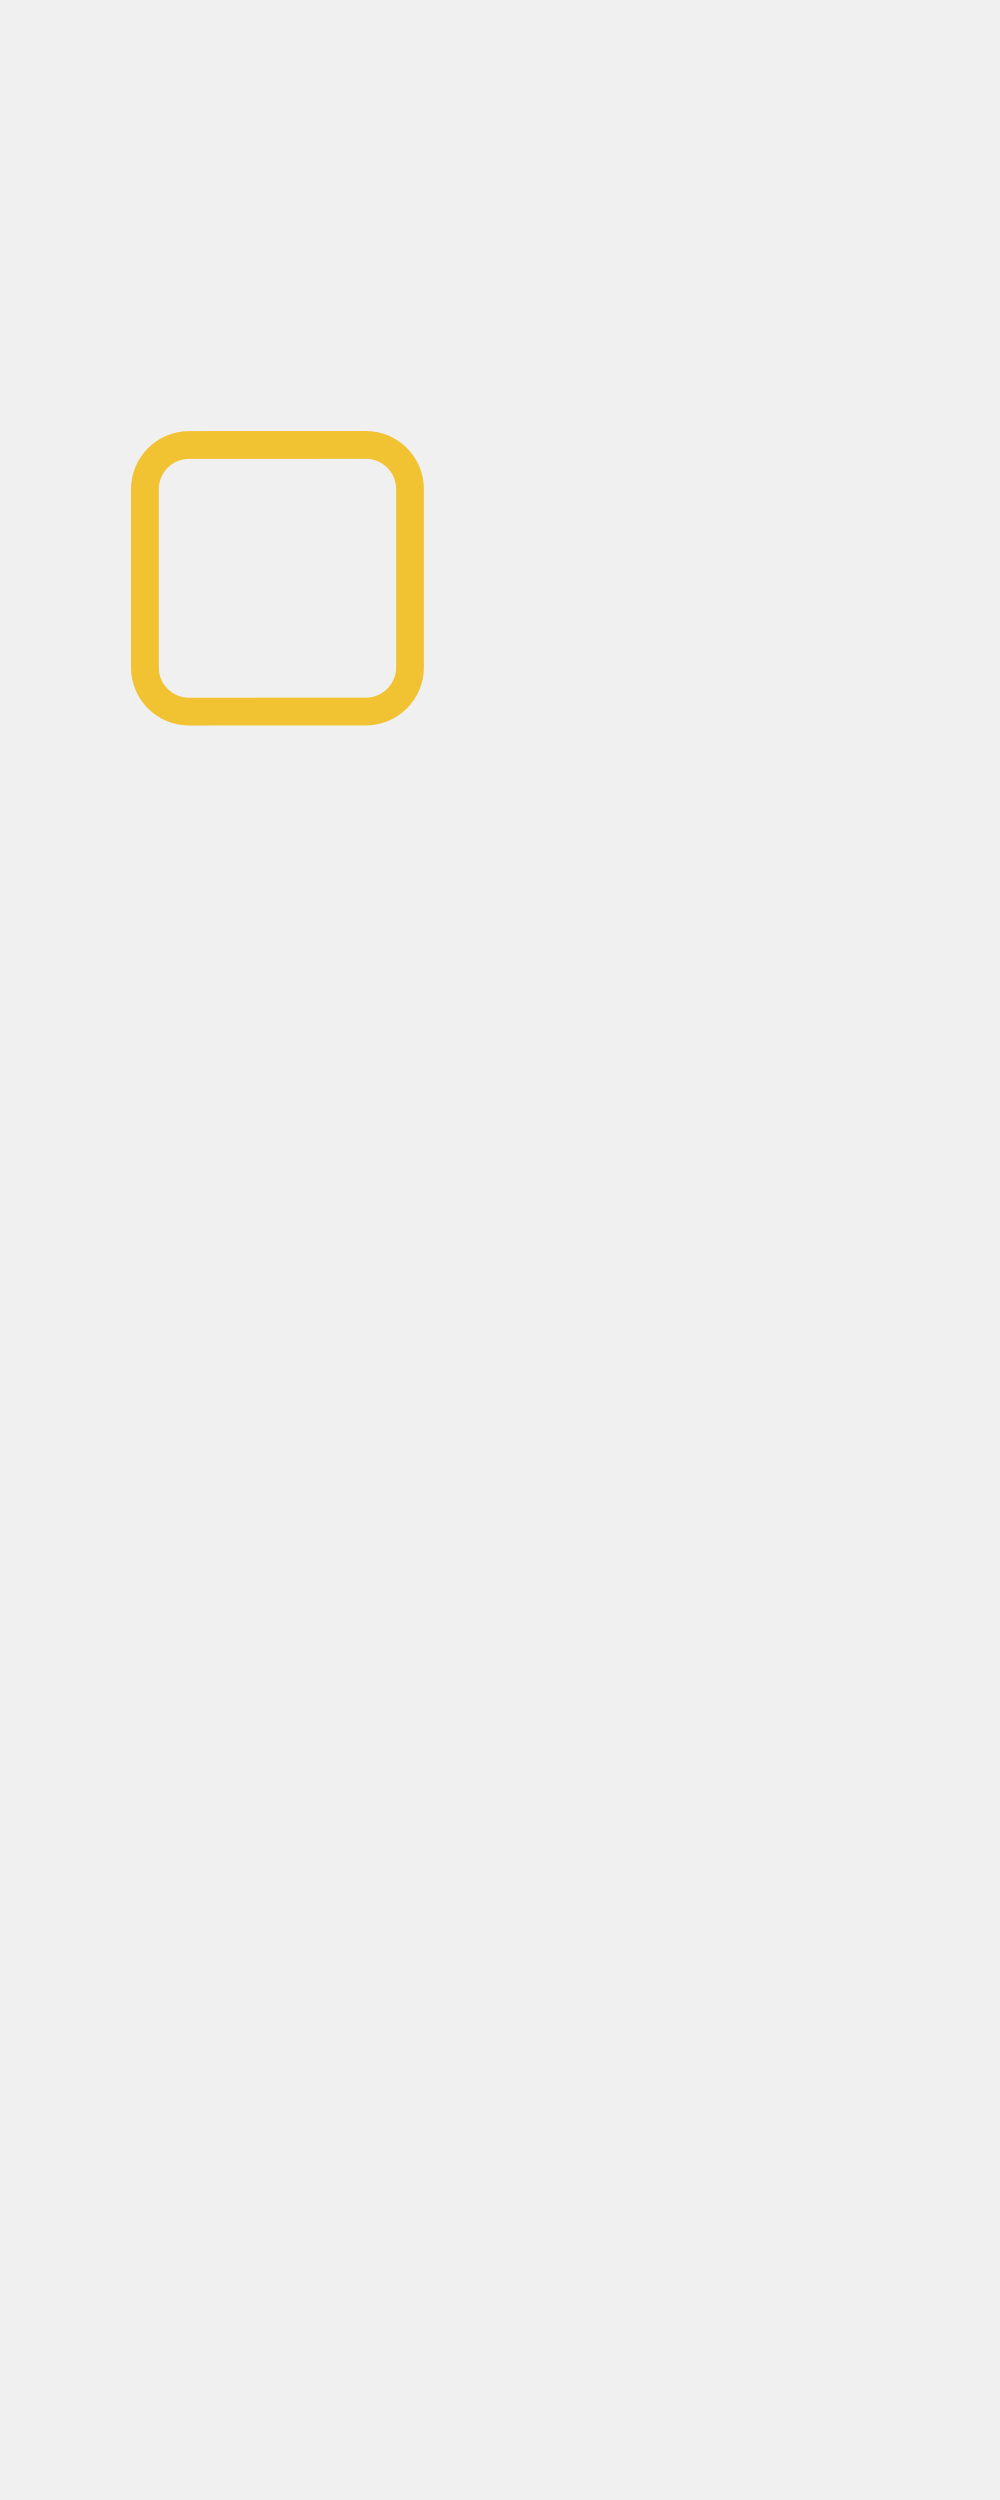
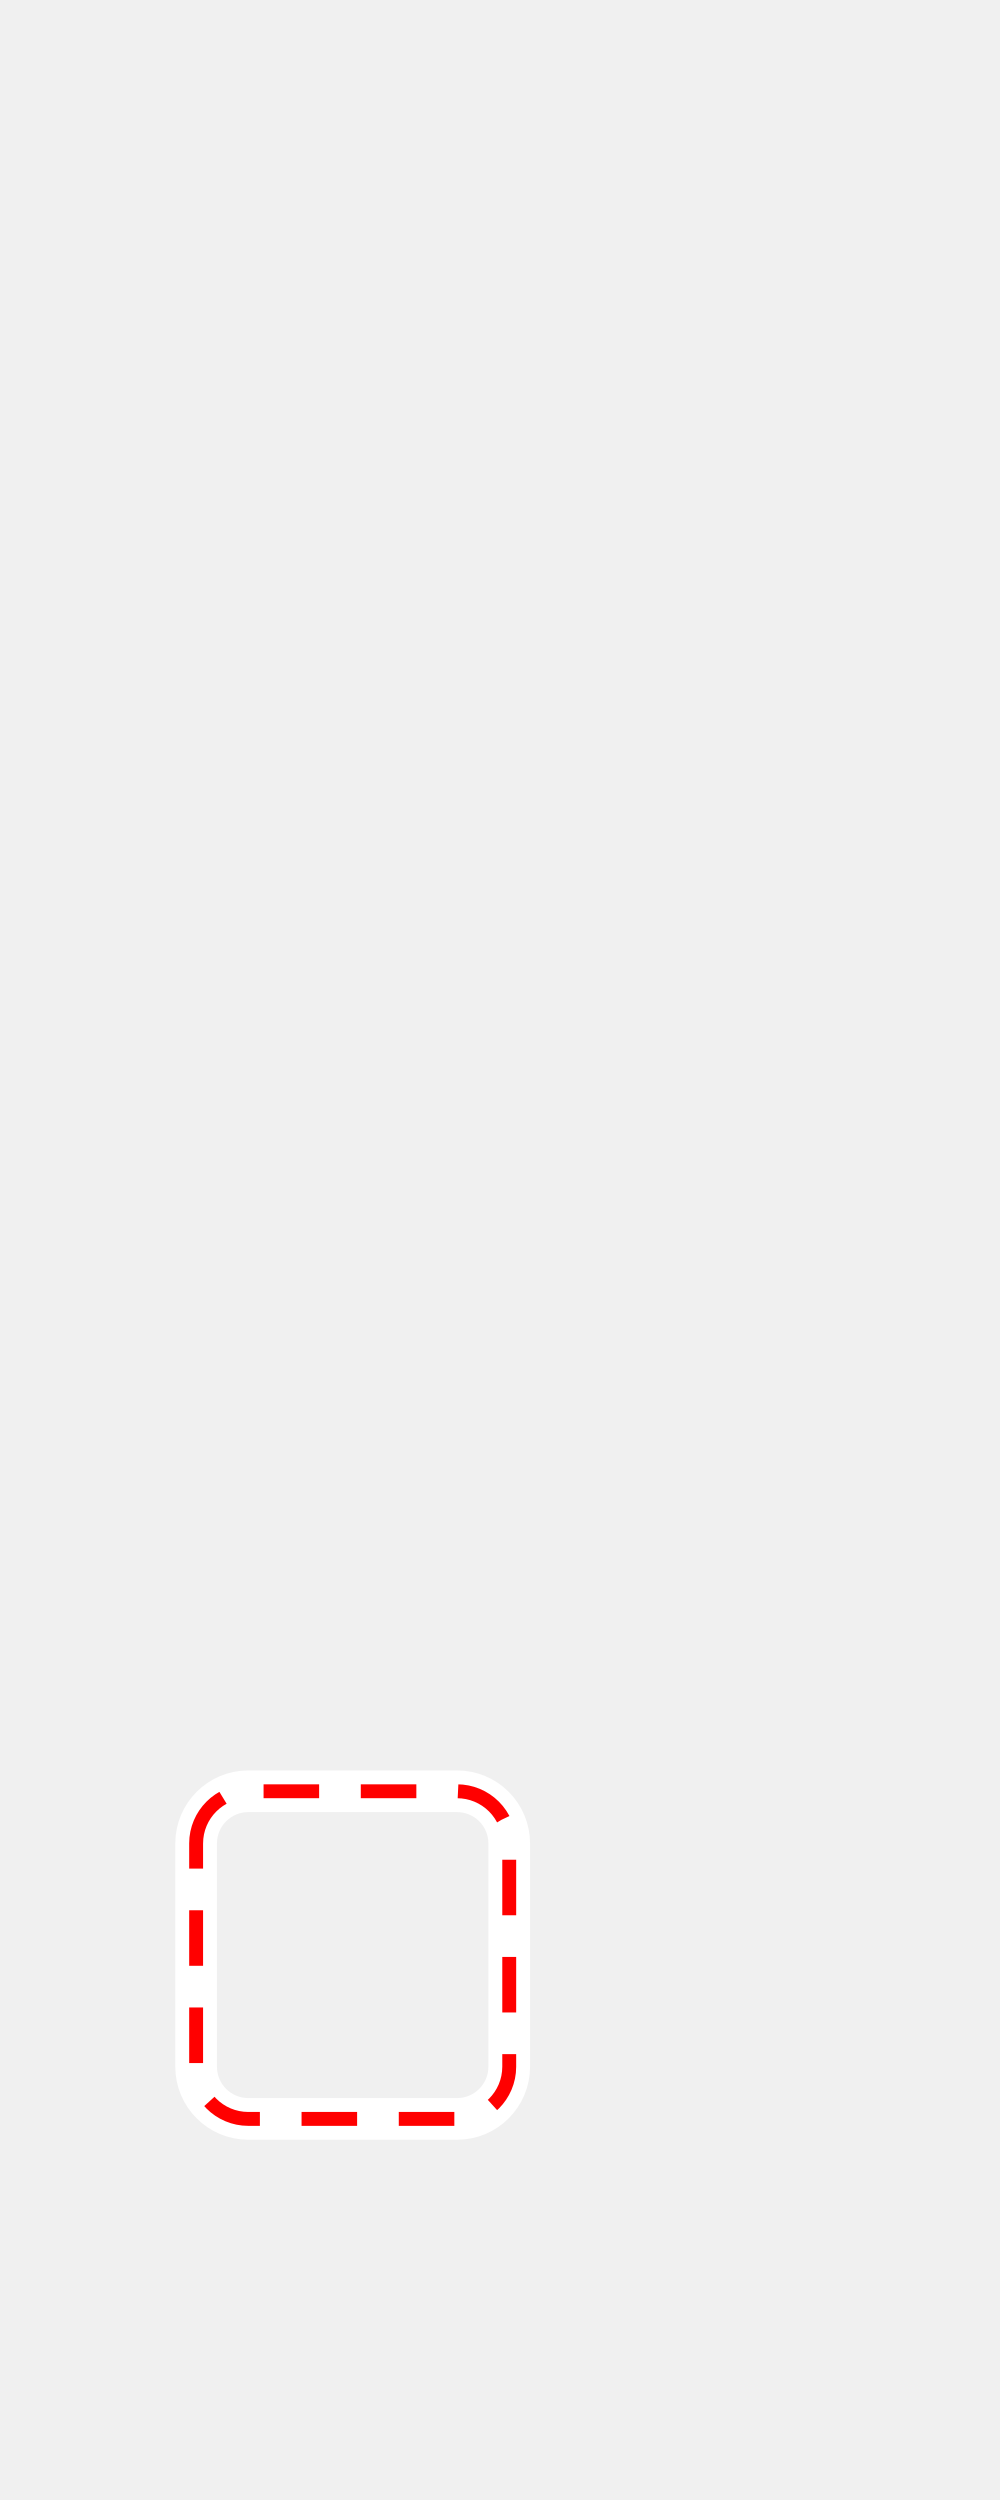
- <svg xmlns="http://www.w3.org/2000/svg" xmlns:xlink="http://www.w3.org/1999/xlink" viewBox="0 0 288 720" fill="none" stroke="none" stroke-linecap="square" stroke-miterlimit="10">
-   <clipPath id="A">
-     <path d="M0 0h288v720H0V0z" />
+ <svg xmlns="http://www.w3.org/2000/svg" version="1.1" viewBox="0.0 0.0 288.0 720.0" fill="none" stroke="none" stroke-linecap="square" stroke-miterlimit="10">
+   <clipPath id="p.0">
+     <path d="m0 0l288.0 0l0 720.0l-288.0 0l0 -720.0z" clip-rule="nonzero" />
  </clipPath>
-   <g clip-path="url(#A)">
-     <g fill="#000" fill-rule="evenodd">
-       <path fill-opacity="0" d="M0 0h288v720H0z" />
-       <use xlink:href="#C" fill-opacity="0" />
-     </g>
-     <use xlink:href="#C" stroke="#f1c232" stroke-width="8" stroke-linejoin="round" />
+   <g clip-path="url(#p.0)">
+     <path fill="#000000" fill-opacity="0.0" d="m0 0l288.0 0l0 720.0l-288.0 0z" fill-rule="evenodd" />
+     <path fill="#000000" fill-opacity="0.0" d="m56.484 530.913l0 0c0 -8.3 6.729 -15.029 15.029 -15.029l60.115 0l0 0c3.986 0 7.809 1.583 10.627 4.402c2.819 2.818 4.402 6.641 4.402 10.627l0 64.304c0 8.3 -6.729 15.029 -15.029 15.029l-60.115 0l0 0c-8.3 0 -15.029 -6.729 -15.029 -15.029z" fill-rule="evenodd" />
+     <path stroke="#ffffff" stroke-width="12.0" stroke-linejoin="round" stroke-linecap="butt" d="m56.484 530.913l0 0c0 -8.3 6.729 -15.029 15.029 -15.029l60.115 0l0 0c3.986 0 7.809 1.583 10.627 4.402c2.819 2.818 4.402 6.641 4.402 10.627l0 64.304c0 8.3 -6.729 15.029 -15.029 15.029l-60.115 0l0 0c-8.3 0 -15.029 -6.729 -15.029 -15.029z" fill-rule="evenodd" />
+     <path fill="#000000" fill-opacity="0.0" d="m56.484 530.913l0 0c0 -8.3 6.729 -15.029 15.029 -15.029l60.115 0l0 0c3.986 0 7.809 1.583 10.627 4.402c2.819 2.818 4.402 6.641 4.402 10.627l0 64.304c0 8.3 -6.729 15.029 -15.029 15.029l-60.115 0l0 0c-8.3 0 -15.029 -6.729 -15.029 -15.029z" fill-rule="evenodd" />
+     <path stroke="#ff0000" stroke-width="4.0" stroke-linejoin="round" stroke-linecap="butt" stroke-dasharray="16.0,12.0" d="m56.484 530.913l0 0c0 -8.3 6.729 -15.029 15.029 -15.029l60.115 0l0 0c3.986 0 7.809 1.583 10.627 4.402c2.819 2.818 4.402 6.641 4.402 10.627l0 64.304c0 8.3 -6.729 15.029 -15.029 15.029l-60.115 0l0 0c-8.3 0 -15.029 -6.729 -15.029 -15.029z" fill-rule="evenodd" />
  </g>
-   <defs>
-     <path id="C" d="M118.084 140.859h0c0-7.029-5.698-12.724-12.726-12.721l-50.904.021h0a12.73 12.73 0 0 0-12.726 12.732v51.334c0 7.029 5.698 12.724 12.726 12.721l50.904-.021h0c7.029-.003 12.726-5.703 12.726-12.732z" />
-   </defs>
</svg>
